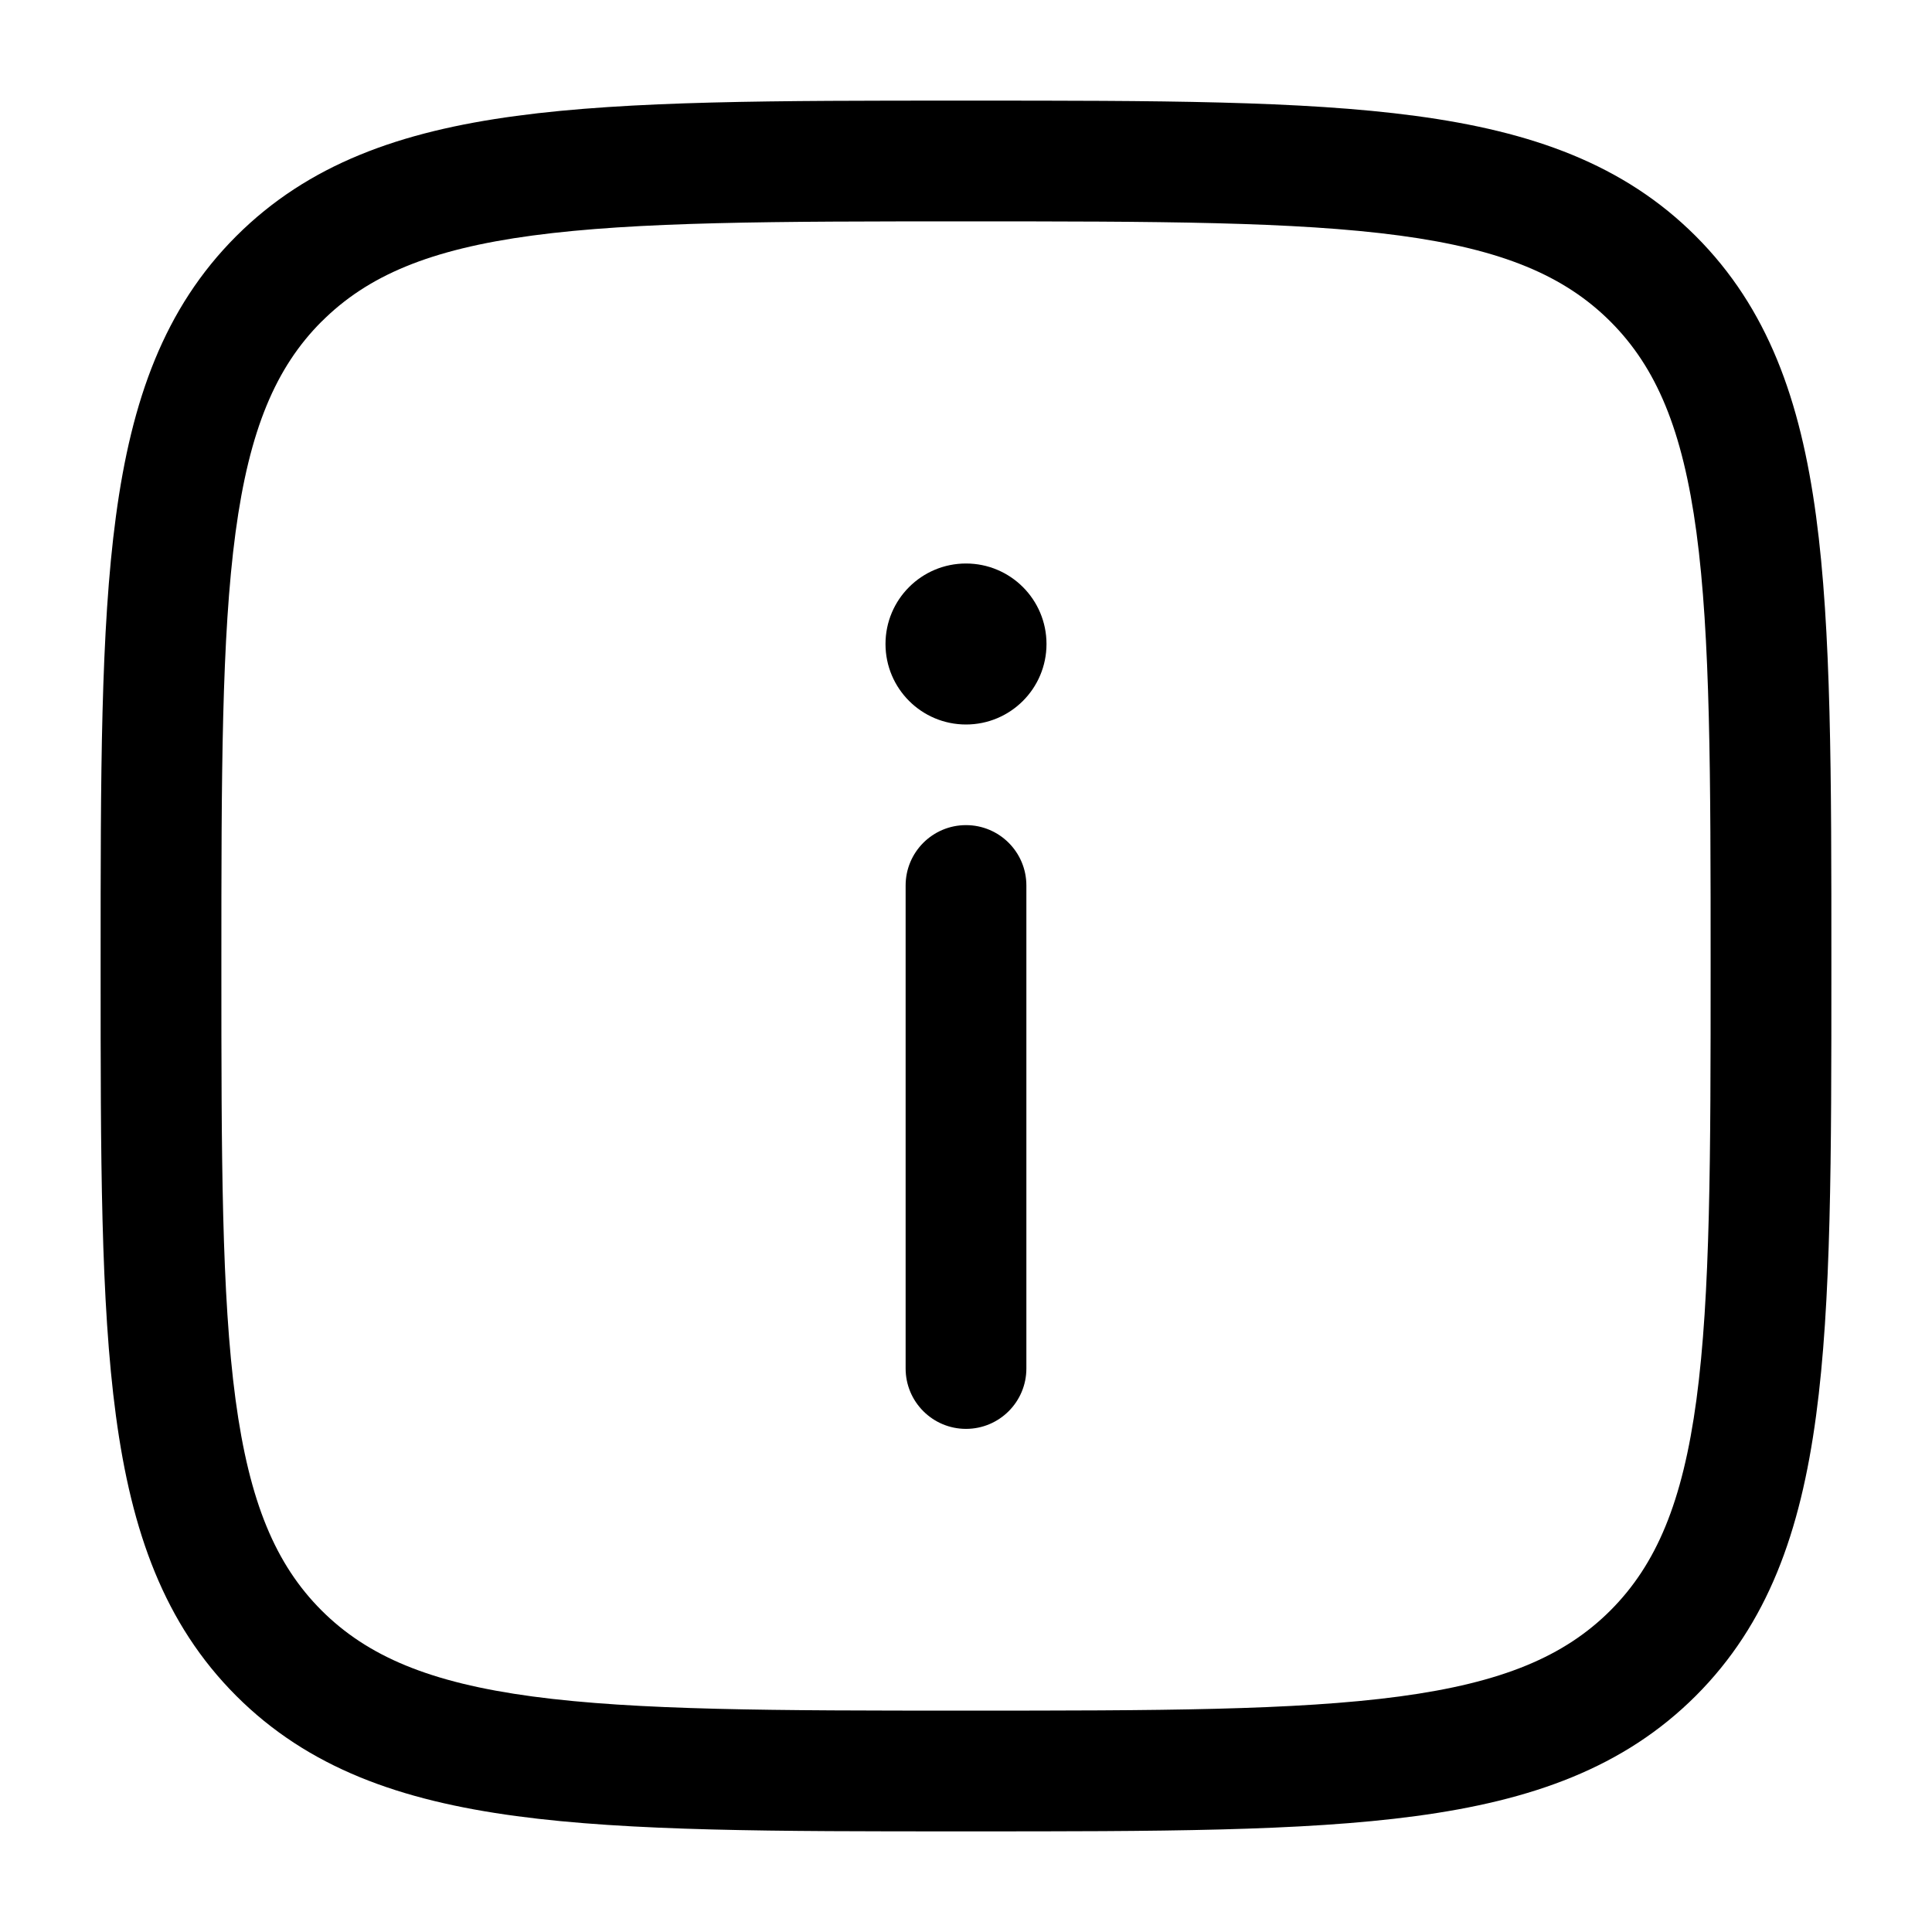
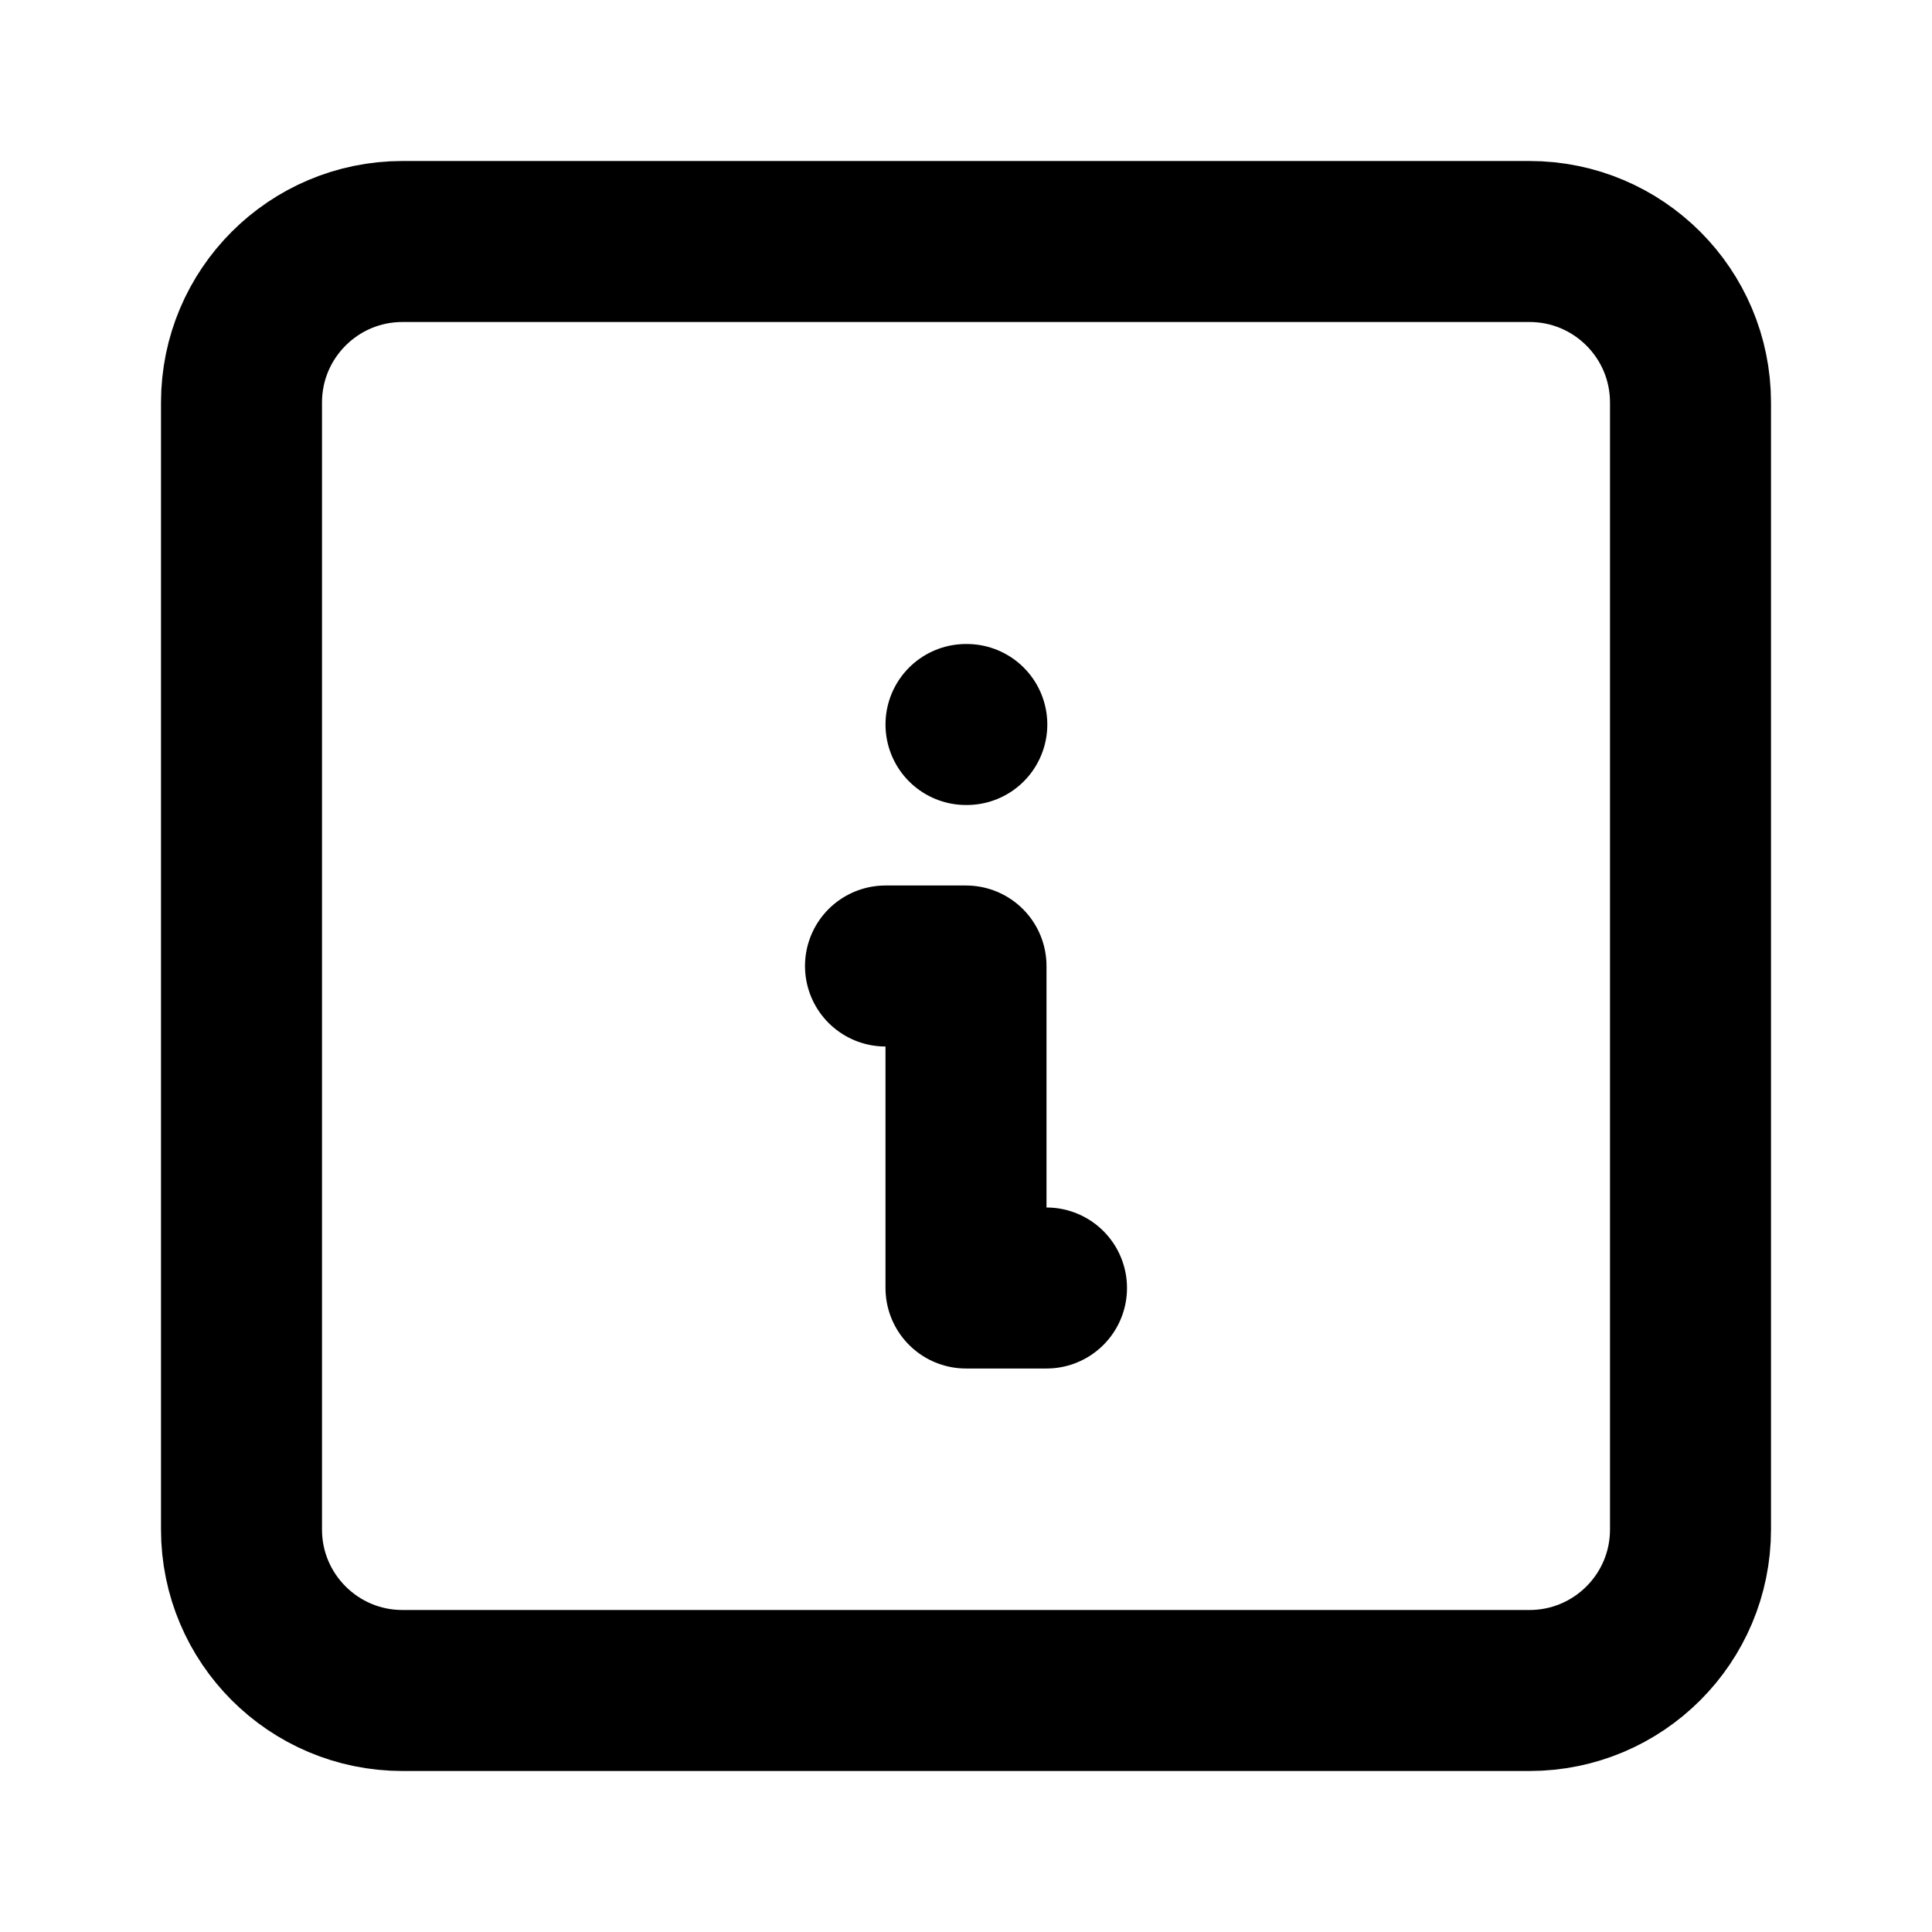
<svg xmlns="http://www.w3.org/2000/svg" width="24" height="24" viewBox="0 0 24 24">
-   <path fill="currentColor" d="M13 8a1 1 0 1 0-2 0a1 1 0 0 0 2 0m-1 9.75a.75.75 0 0 0 .75-.75v-6a.75.75 0 0 0-1.5 0v6c0 .414.336.75.75.75" />
-   <path fill="currentColor" fill-rule="evenodd" d="M12.057 1.25h-.114c-2.309 0-4.118 0-5.53.19c-1.444.194-2.584.6-3.479 1.494c-.895.895-1.3 2.035-1.494 3.48c-.19 1.411-.19 3.22-.19 5.529v.114c0 2.309 0 4.118.19 5.53c.194 1.444.6 2.584 1.494 3.479c.895.895 2.035 1.3 3.48 1.494c1.411.19 3.22.19 5.529.19h.114c2.309 0 4.118 0 5.53-.19c1.444-.194 2.584-.6 3.479-1.494c.895-.895 1.3-2.035 1.494-3.48c.19-1.411.19-3.22.19-5.529v-.114c0-2.309 0-4.118-.19-5.53c-.194-1.444-.6-2.584-1.494-3.479c-.895-.895-2.035-1.3-3.48-1.494c-1.411-.19-3.22-.19-5.529-.19M3.995 3.995c.57-.57 1.34-.897 2.619-1.069c1.3-.174 3.008-.176 5.386-.176s4.086.002 5.386.176c1.279.172 2.05.5 2.62 1.069c.569.57.896 1.34 1.068 2.619c.174 1.3.176 3.008.176 5.386s-.002 4.086-.176 5.386c-.172 1.279-.5 2.05-1.069 2.62c-.57.569-1.34.896-2.619 1.068c-1.3.174-3.008.176-5.386.176s-4.086-.002-5.386-.176c-1.279-.172-2.05-.5-2.62-1.069c-.569-.57-.896-1.34-1.068-2.619c-.174-1.3-.176-3.008-.176-5.386s.002-4.086.176-5.386c.172-1.279.5-2.05 1.069-2.62" clip-rule="evenodd" />
+   <g fill="none" stroke="currentColor" stroke-linecap="round" stroke-linejoin="round" stroke-width="2">
+     <path d="M12 9h.01M3 5a2 2 0 0 1 2-2h14a2 2 0 0 1 2 2v14a2 2 0 0 1-2 2H5a2 2 0 0 1-2-2z" />
+     <path d="M11 12h1v4h1" />
+   </g>
</svg>
